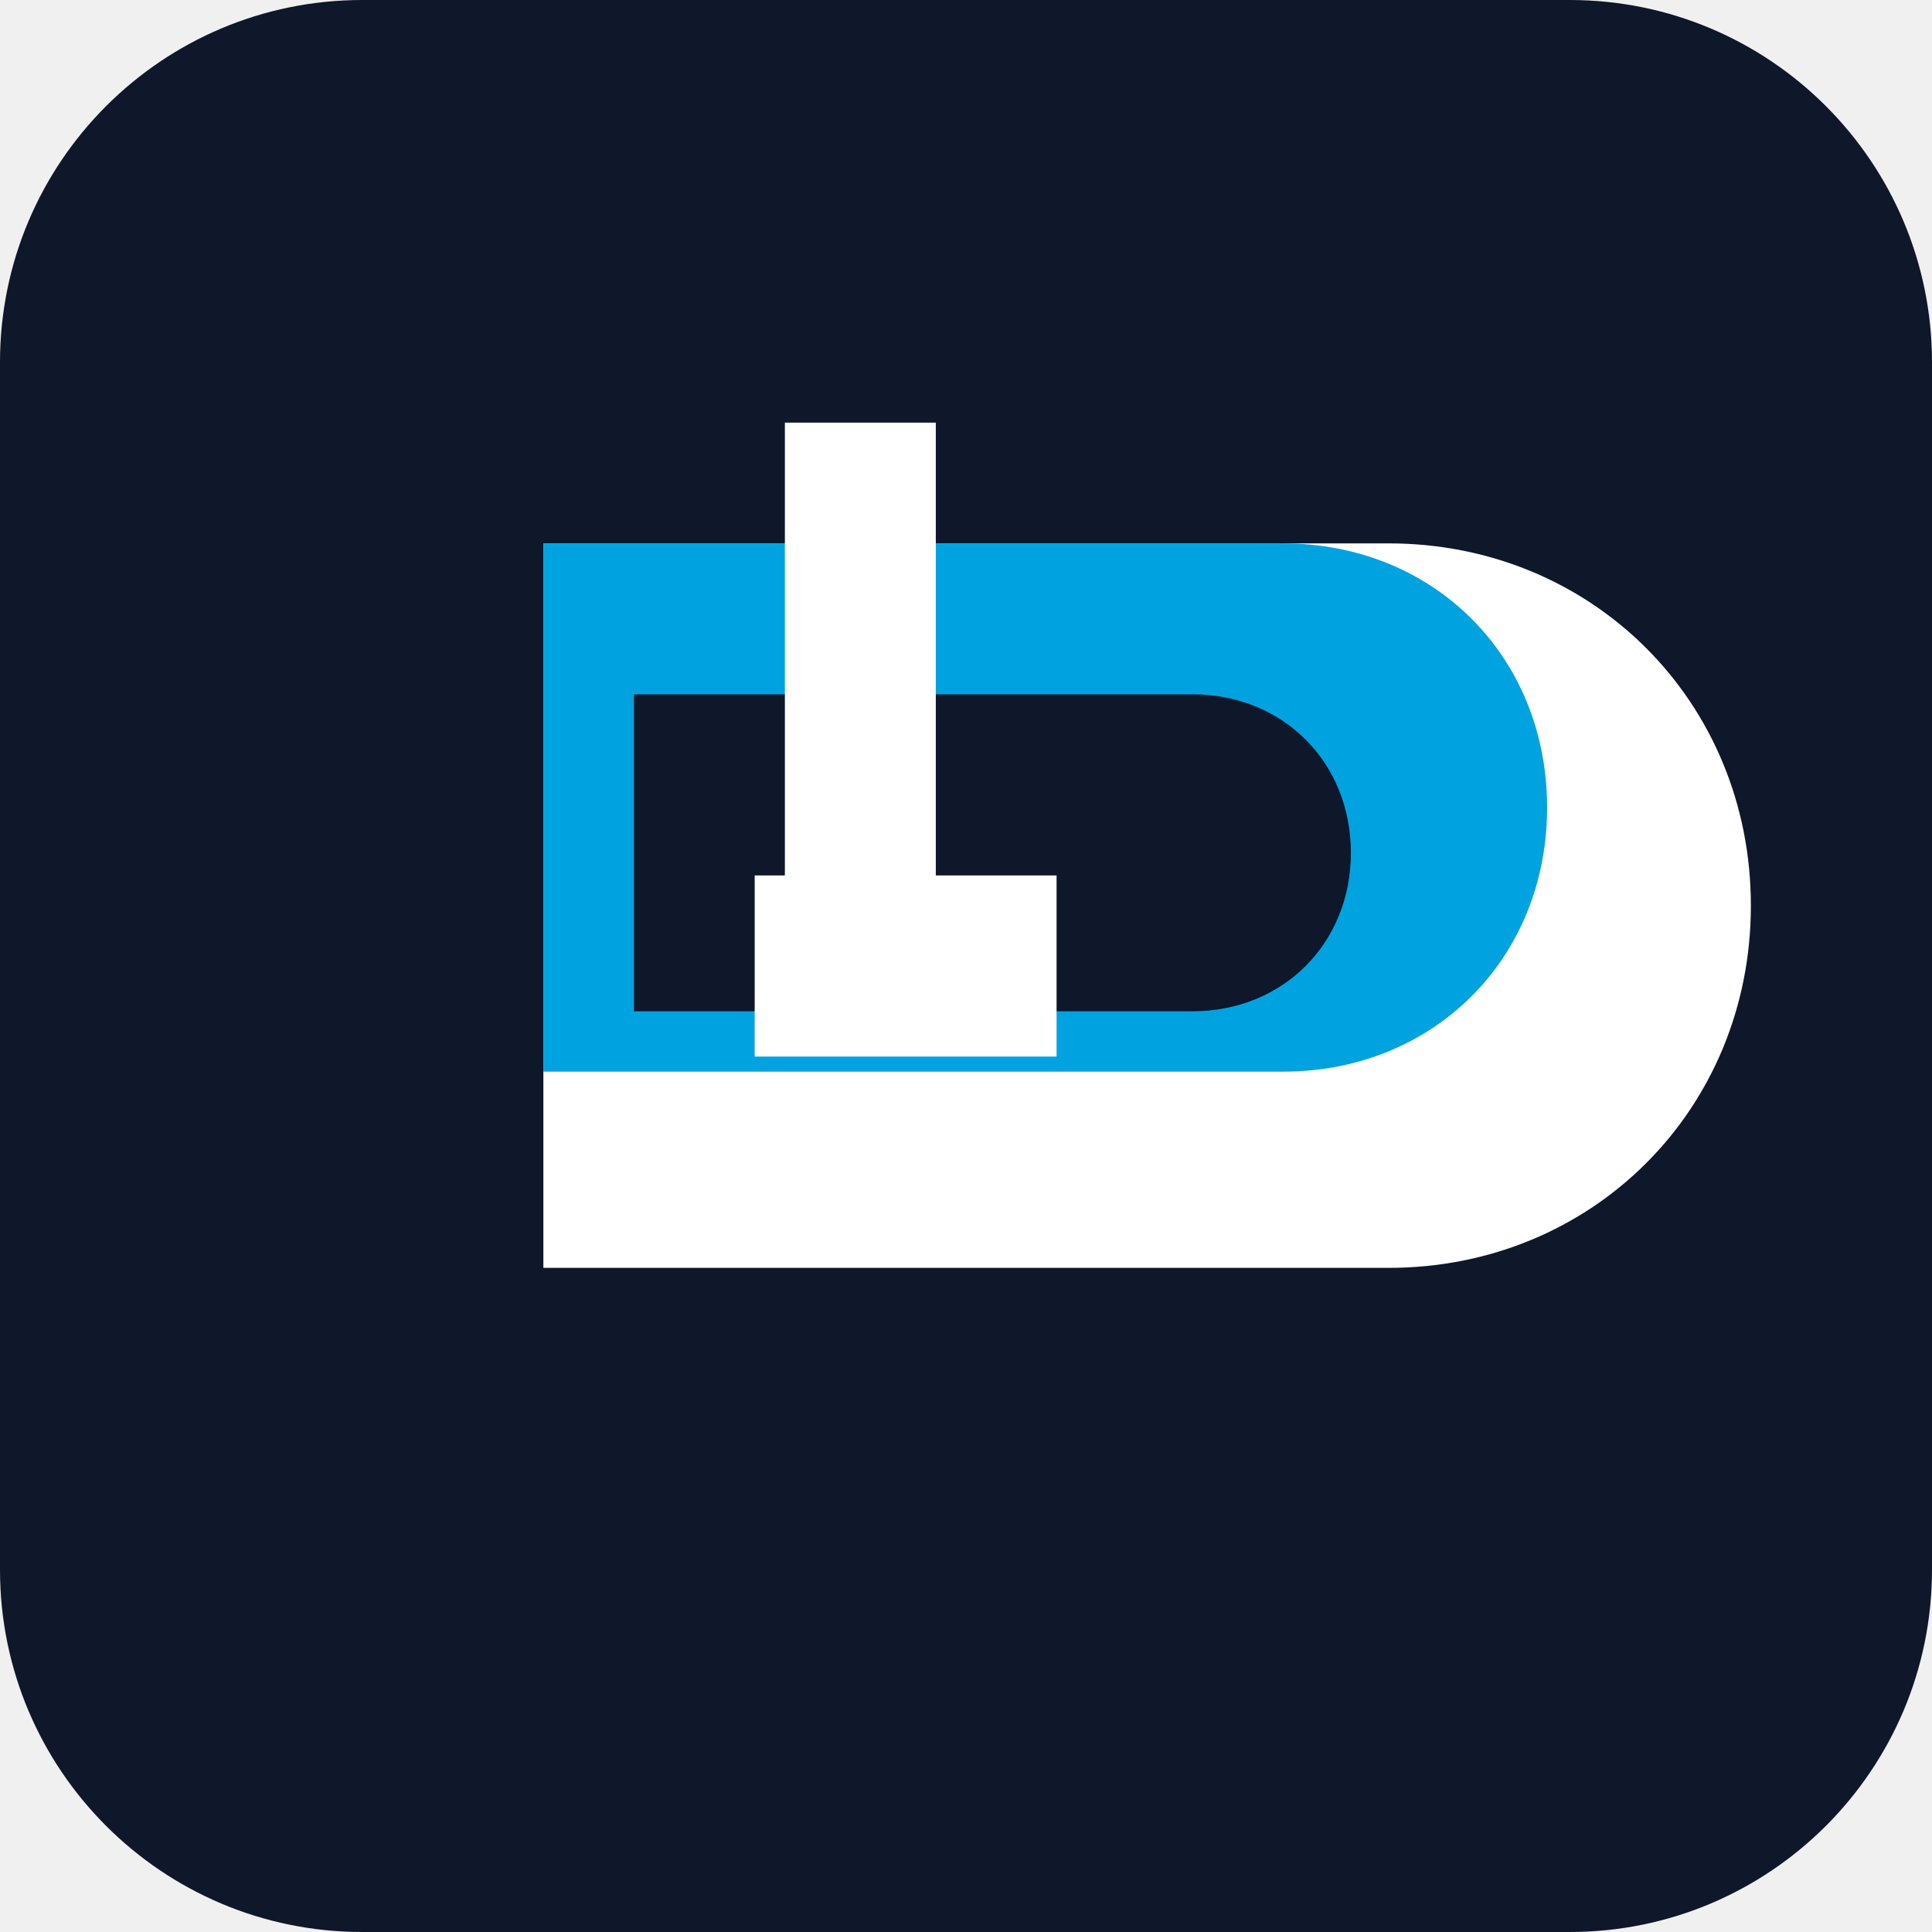
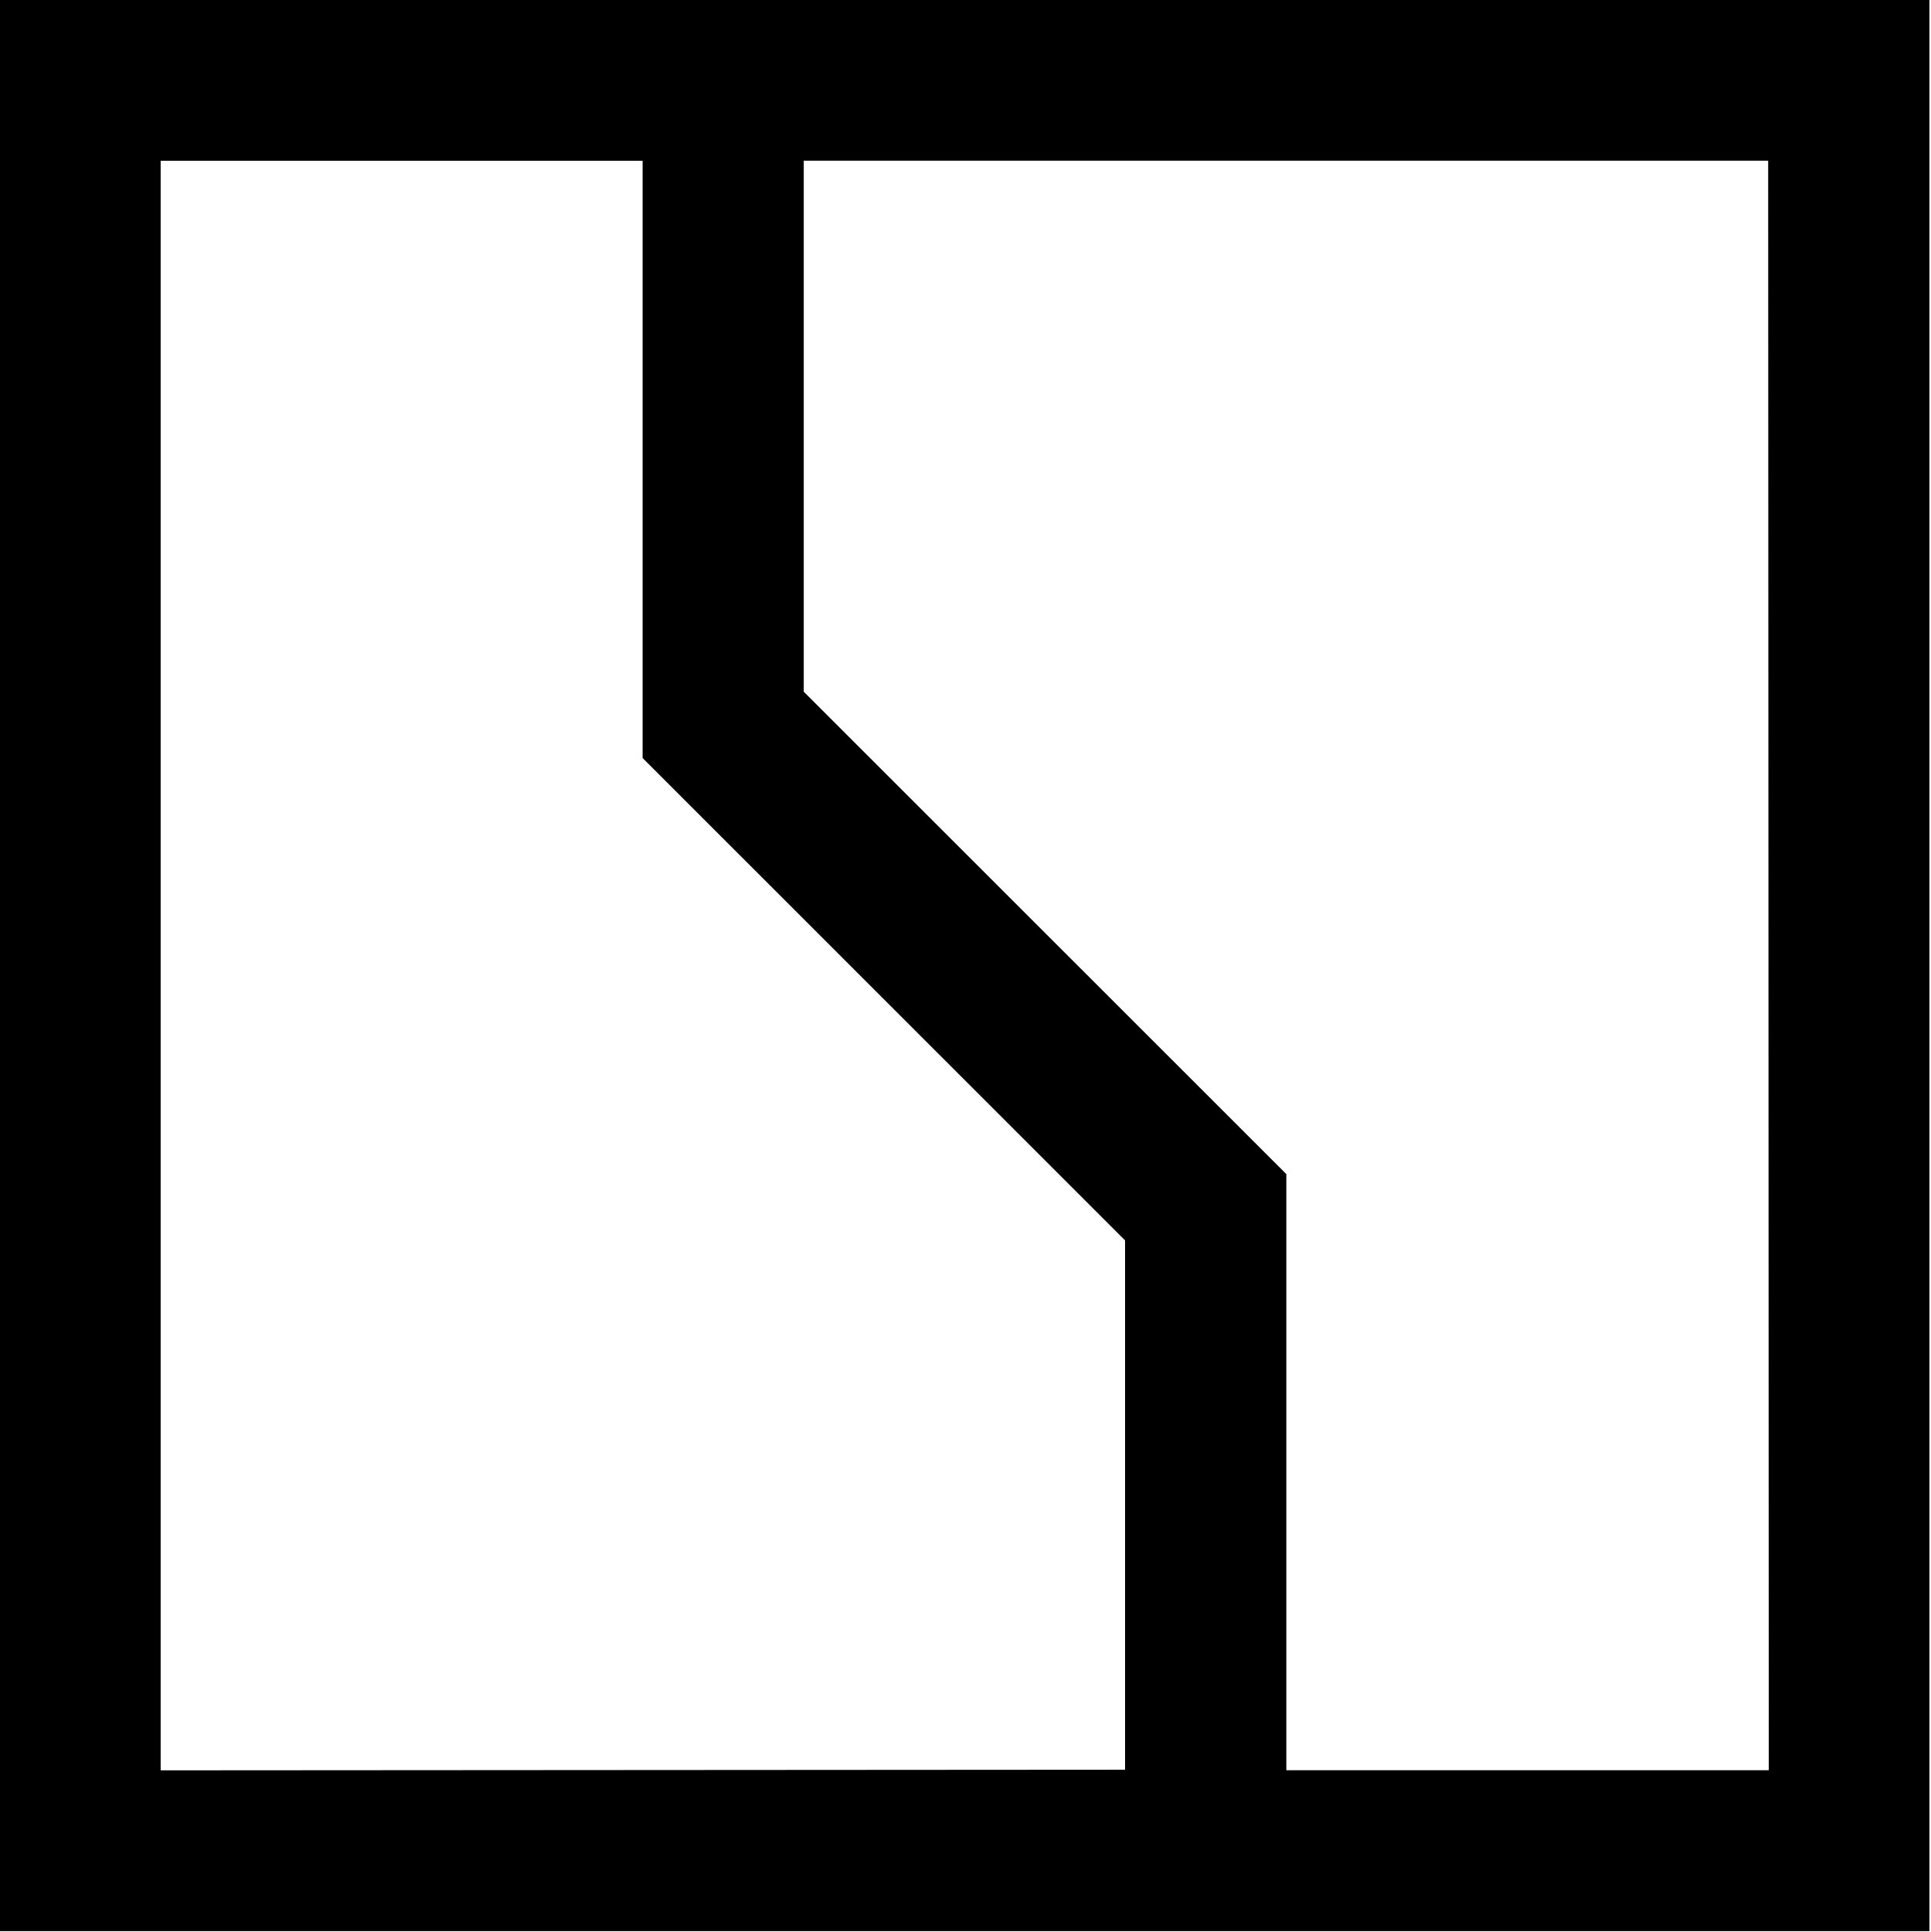
- <svg xmlns="http://www.w3.org/2000/svg" viewBox="0 0 256 256" role="img" aria-label="Zeekr logo">
-   <rect width="256" height="256" rx="48" fill="#0F172A" />
-   <path d="M72 72h112c27 0 48 21 48 48s-21 48-48 48H72V72Z" fill="#FFFFFF" />
-   <path d="M72 72h98c20 0 35 15 35 35s-15 35-35 35H72V72Z" fill="#00A3E0" />
-   <path d="M84 92h74c12 0 21 9 21 21s-9 21-21 21H84V92Z" fill="#0F172A" />
-   <path d="M100 116h40v24h-40z" fill="#FFFFFF" />
-   <path d="M104 56h20v64h-20z" fill="#FFFFFF" />
+ <svg xmlns="http://www.w3.org/2000/svg" viewBox="0 0 1567 1568" role="img" aria-label="Zeekr logo">
+   <rect width="1567" height="1568" fill="#ffffff" />
+   <path fill="#000000" fill-rule="evenodd" d="m0 0h1566.1v1567.3h-1566.1zm913.2 1436.3v-429.6l-391.6-391.5v-484.7h-391.2v1306.3zm522-1305.9h-782.8v431l391.7 391.5v483.8h391.6z" />
</svg>
